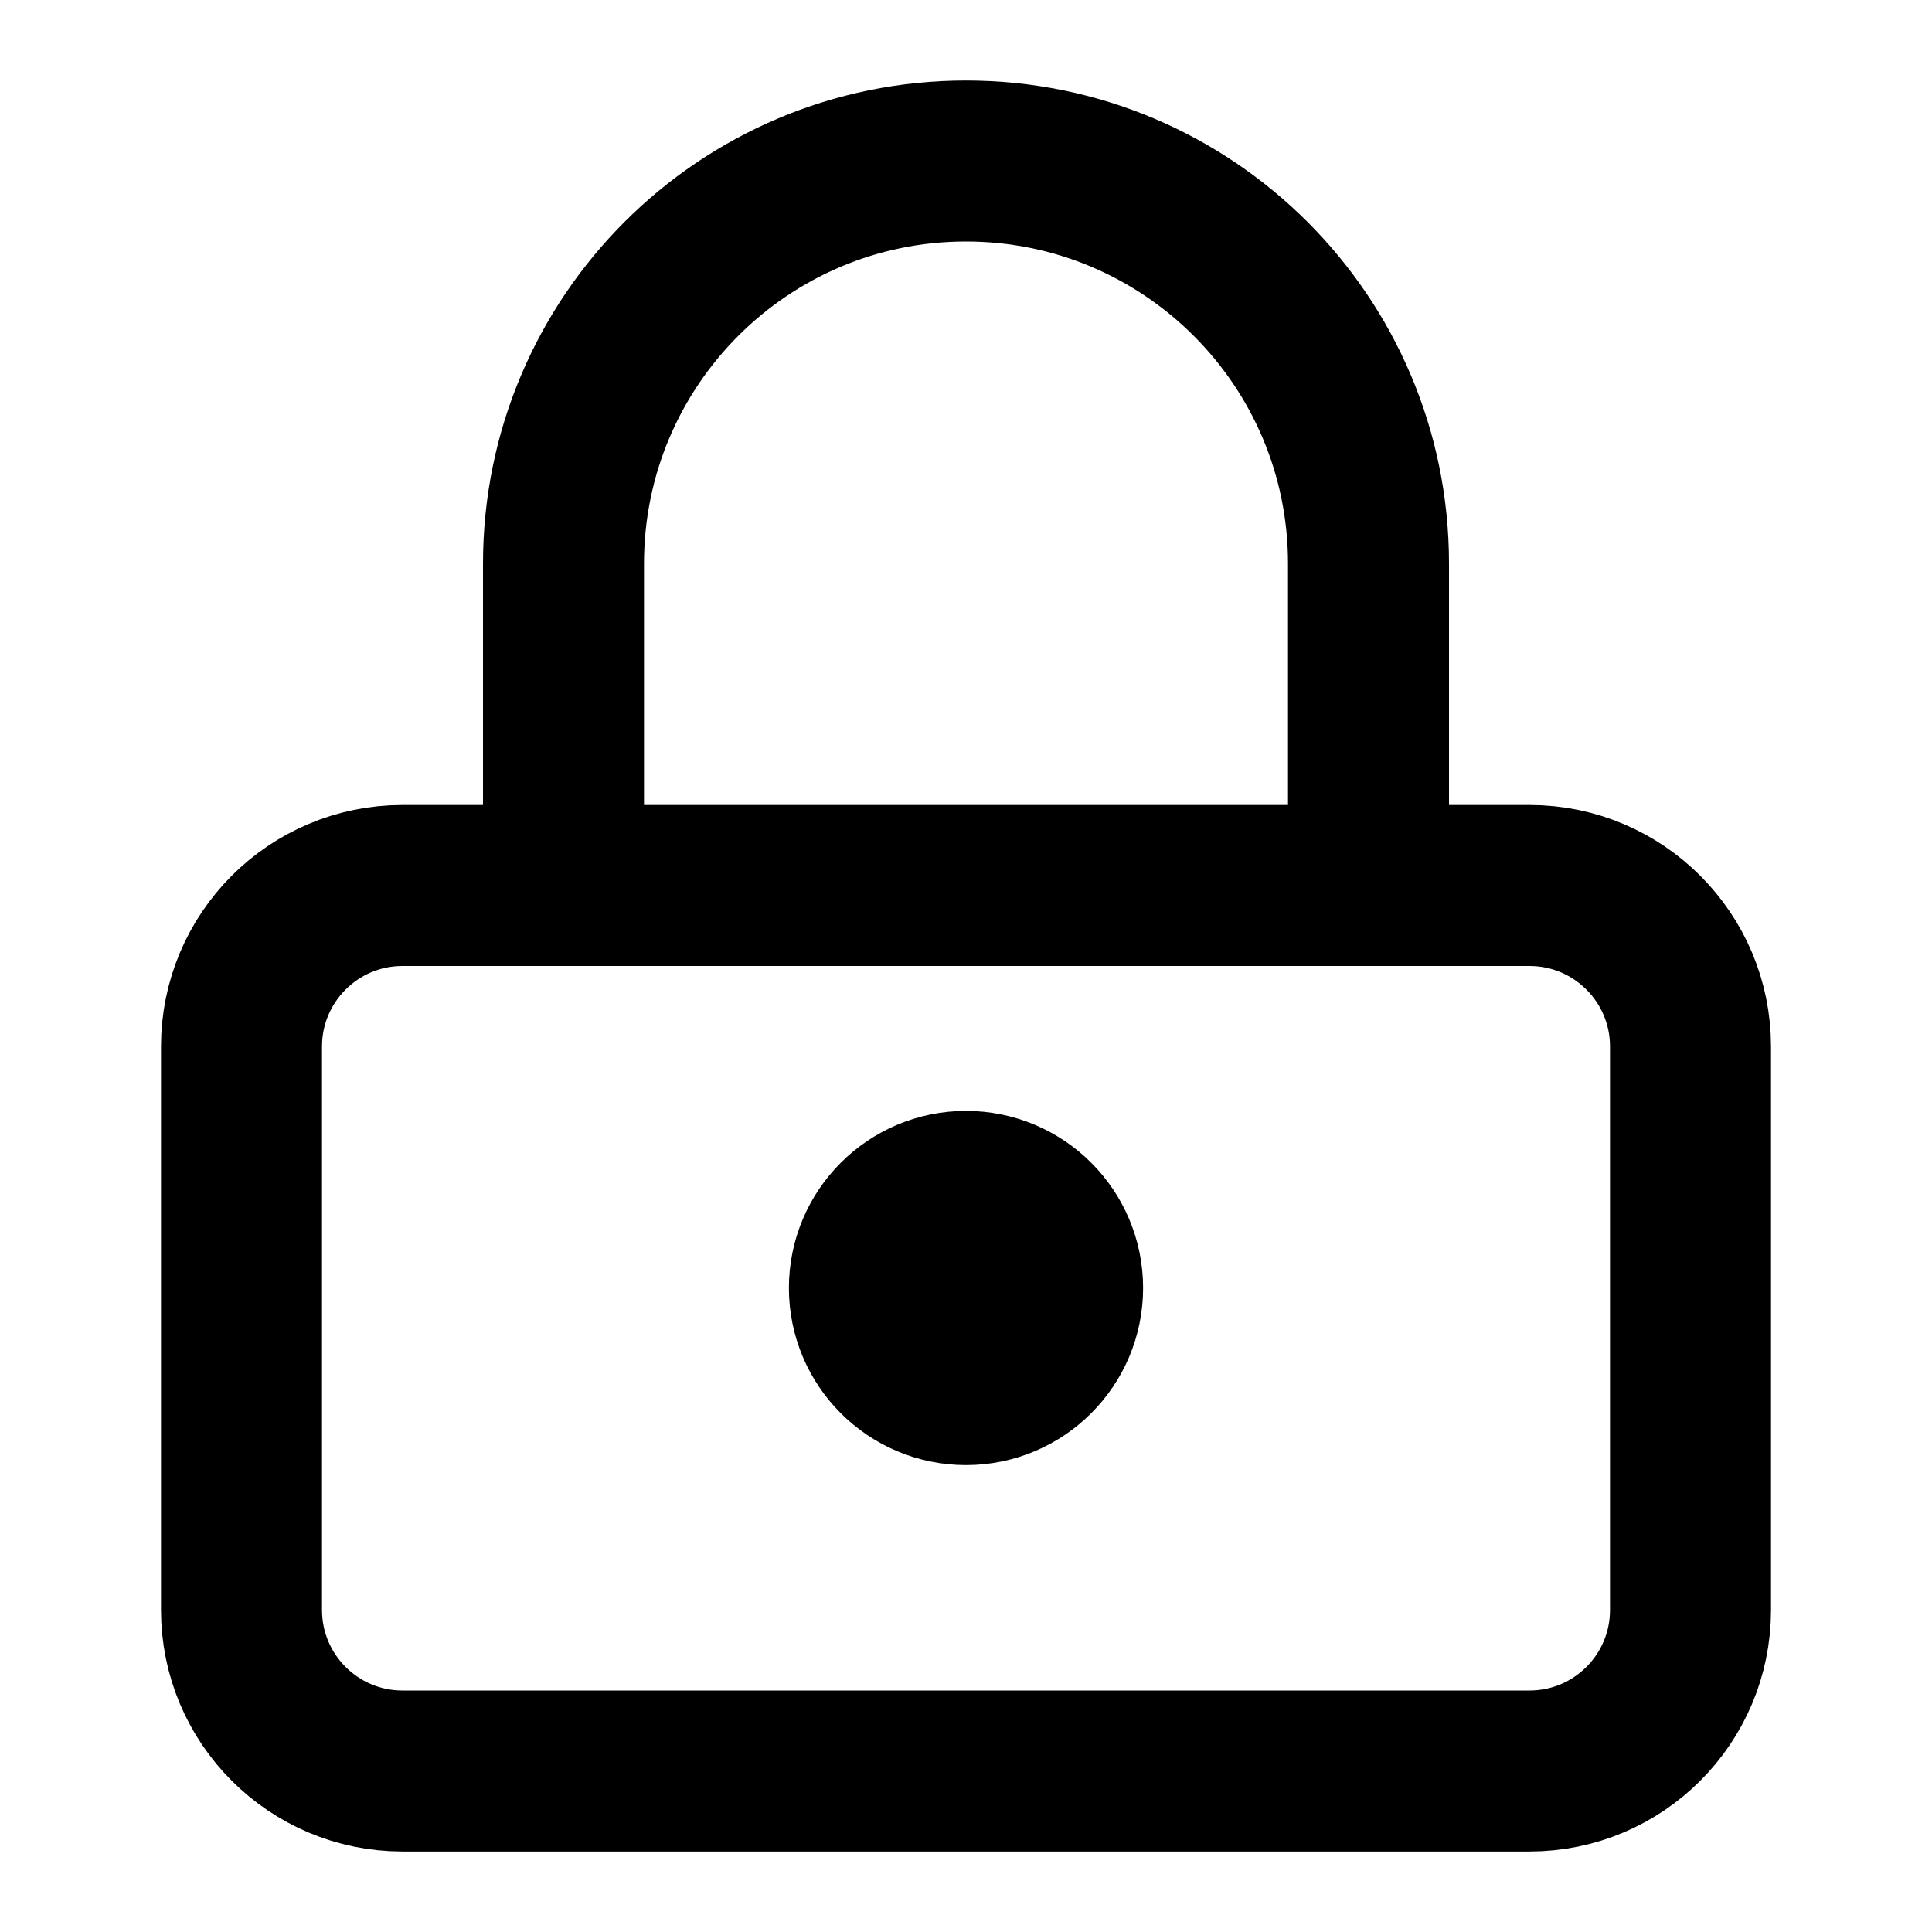
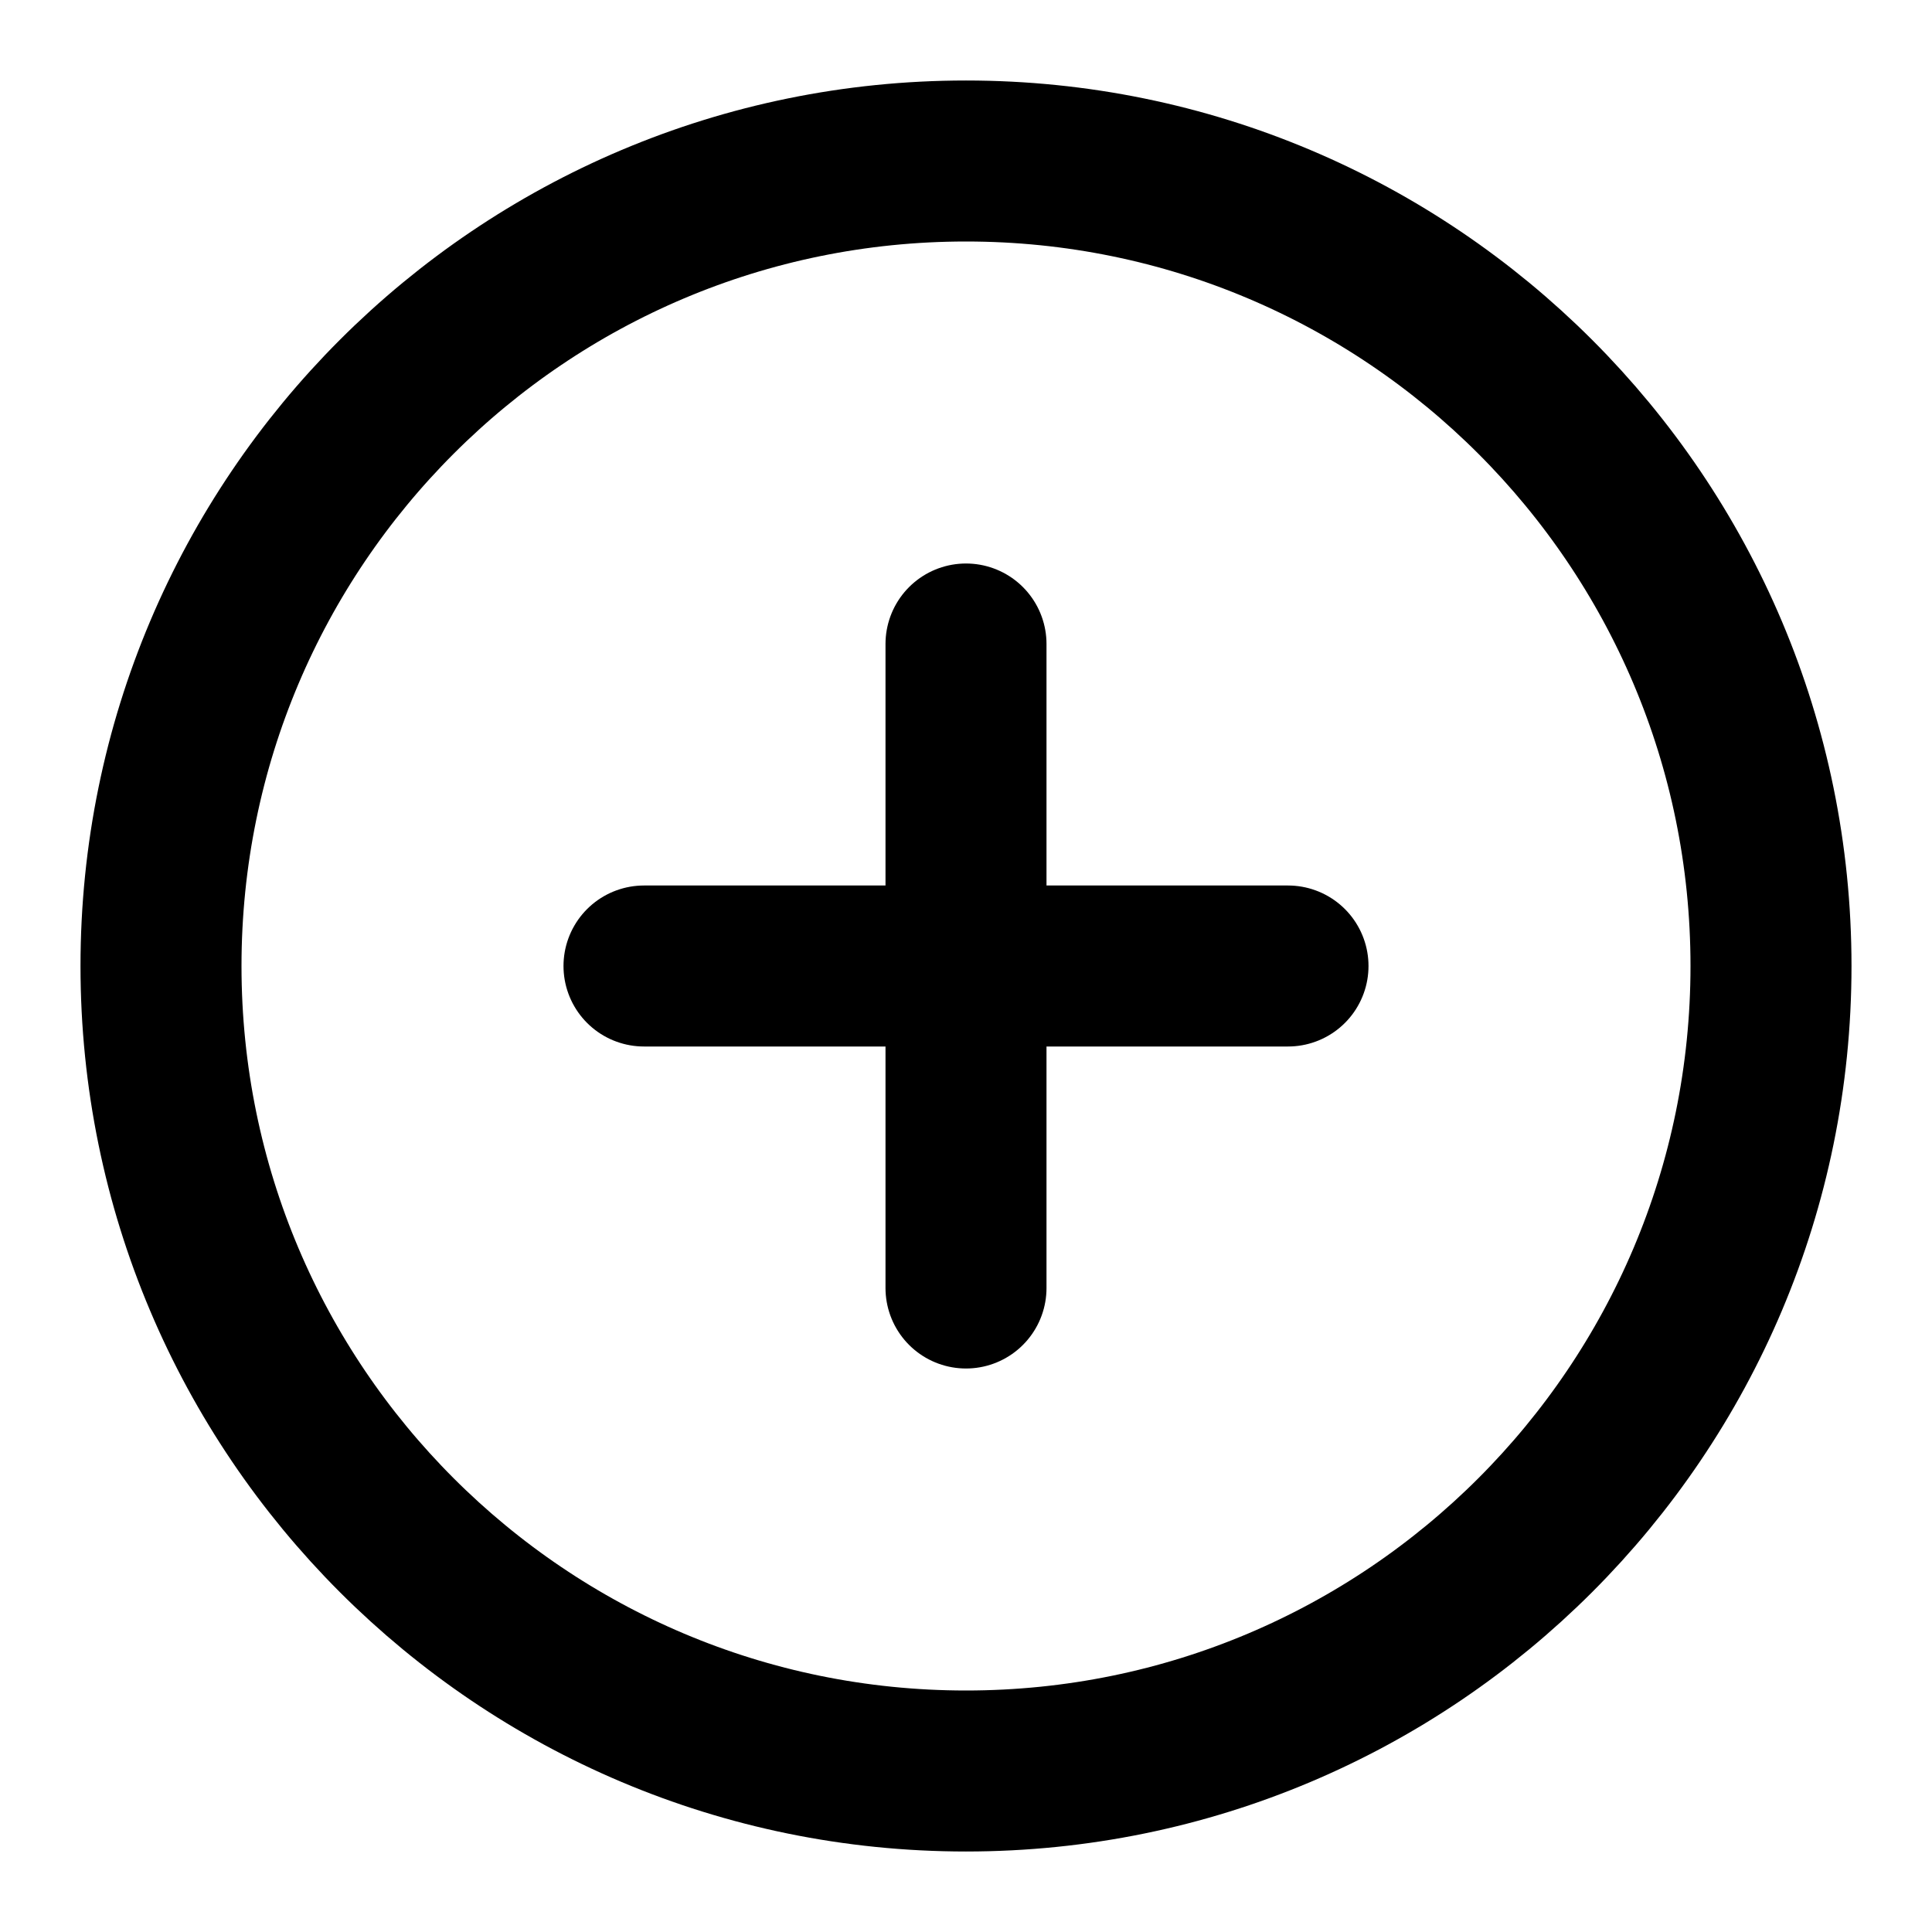
<svg xmlns="http://www.w3.org/2000/svg" viewBox="0 0 24 24" fill="none" stroke="currentColor" stroke-width="2" stroke-linecap="round" stroke-linejoin="round">
-   <rect width="18" height="11" x="3" y="11" rx="2" ry="2" />
-   <path d="M7 11V7a5 5 0 0 1 10 0v4" />
-   <circle cx="12" cy="16" r="1.2" fill="currentColor" />
+   <circle cx="12" cy="12" r="10" />
+   <path d="M12 8v8M8 12h8" />
</svg>
